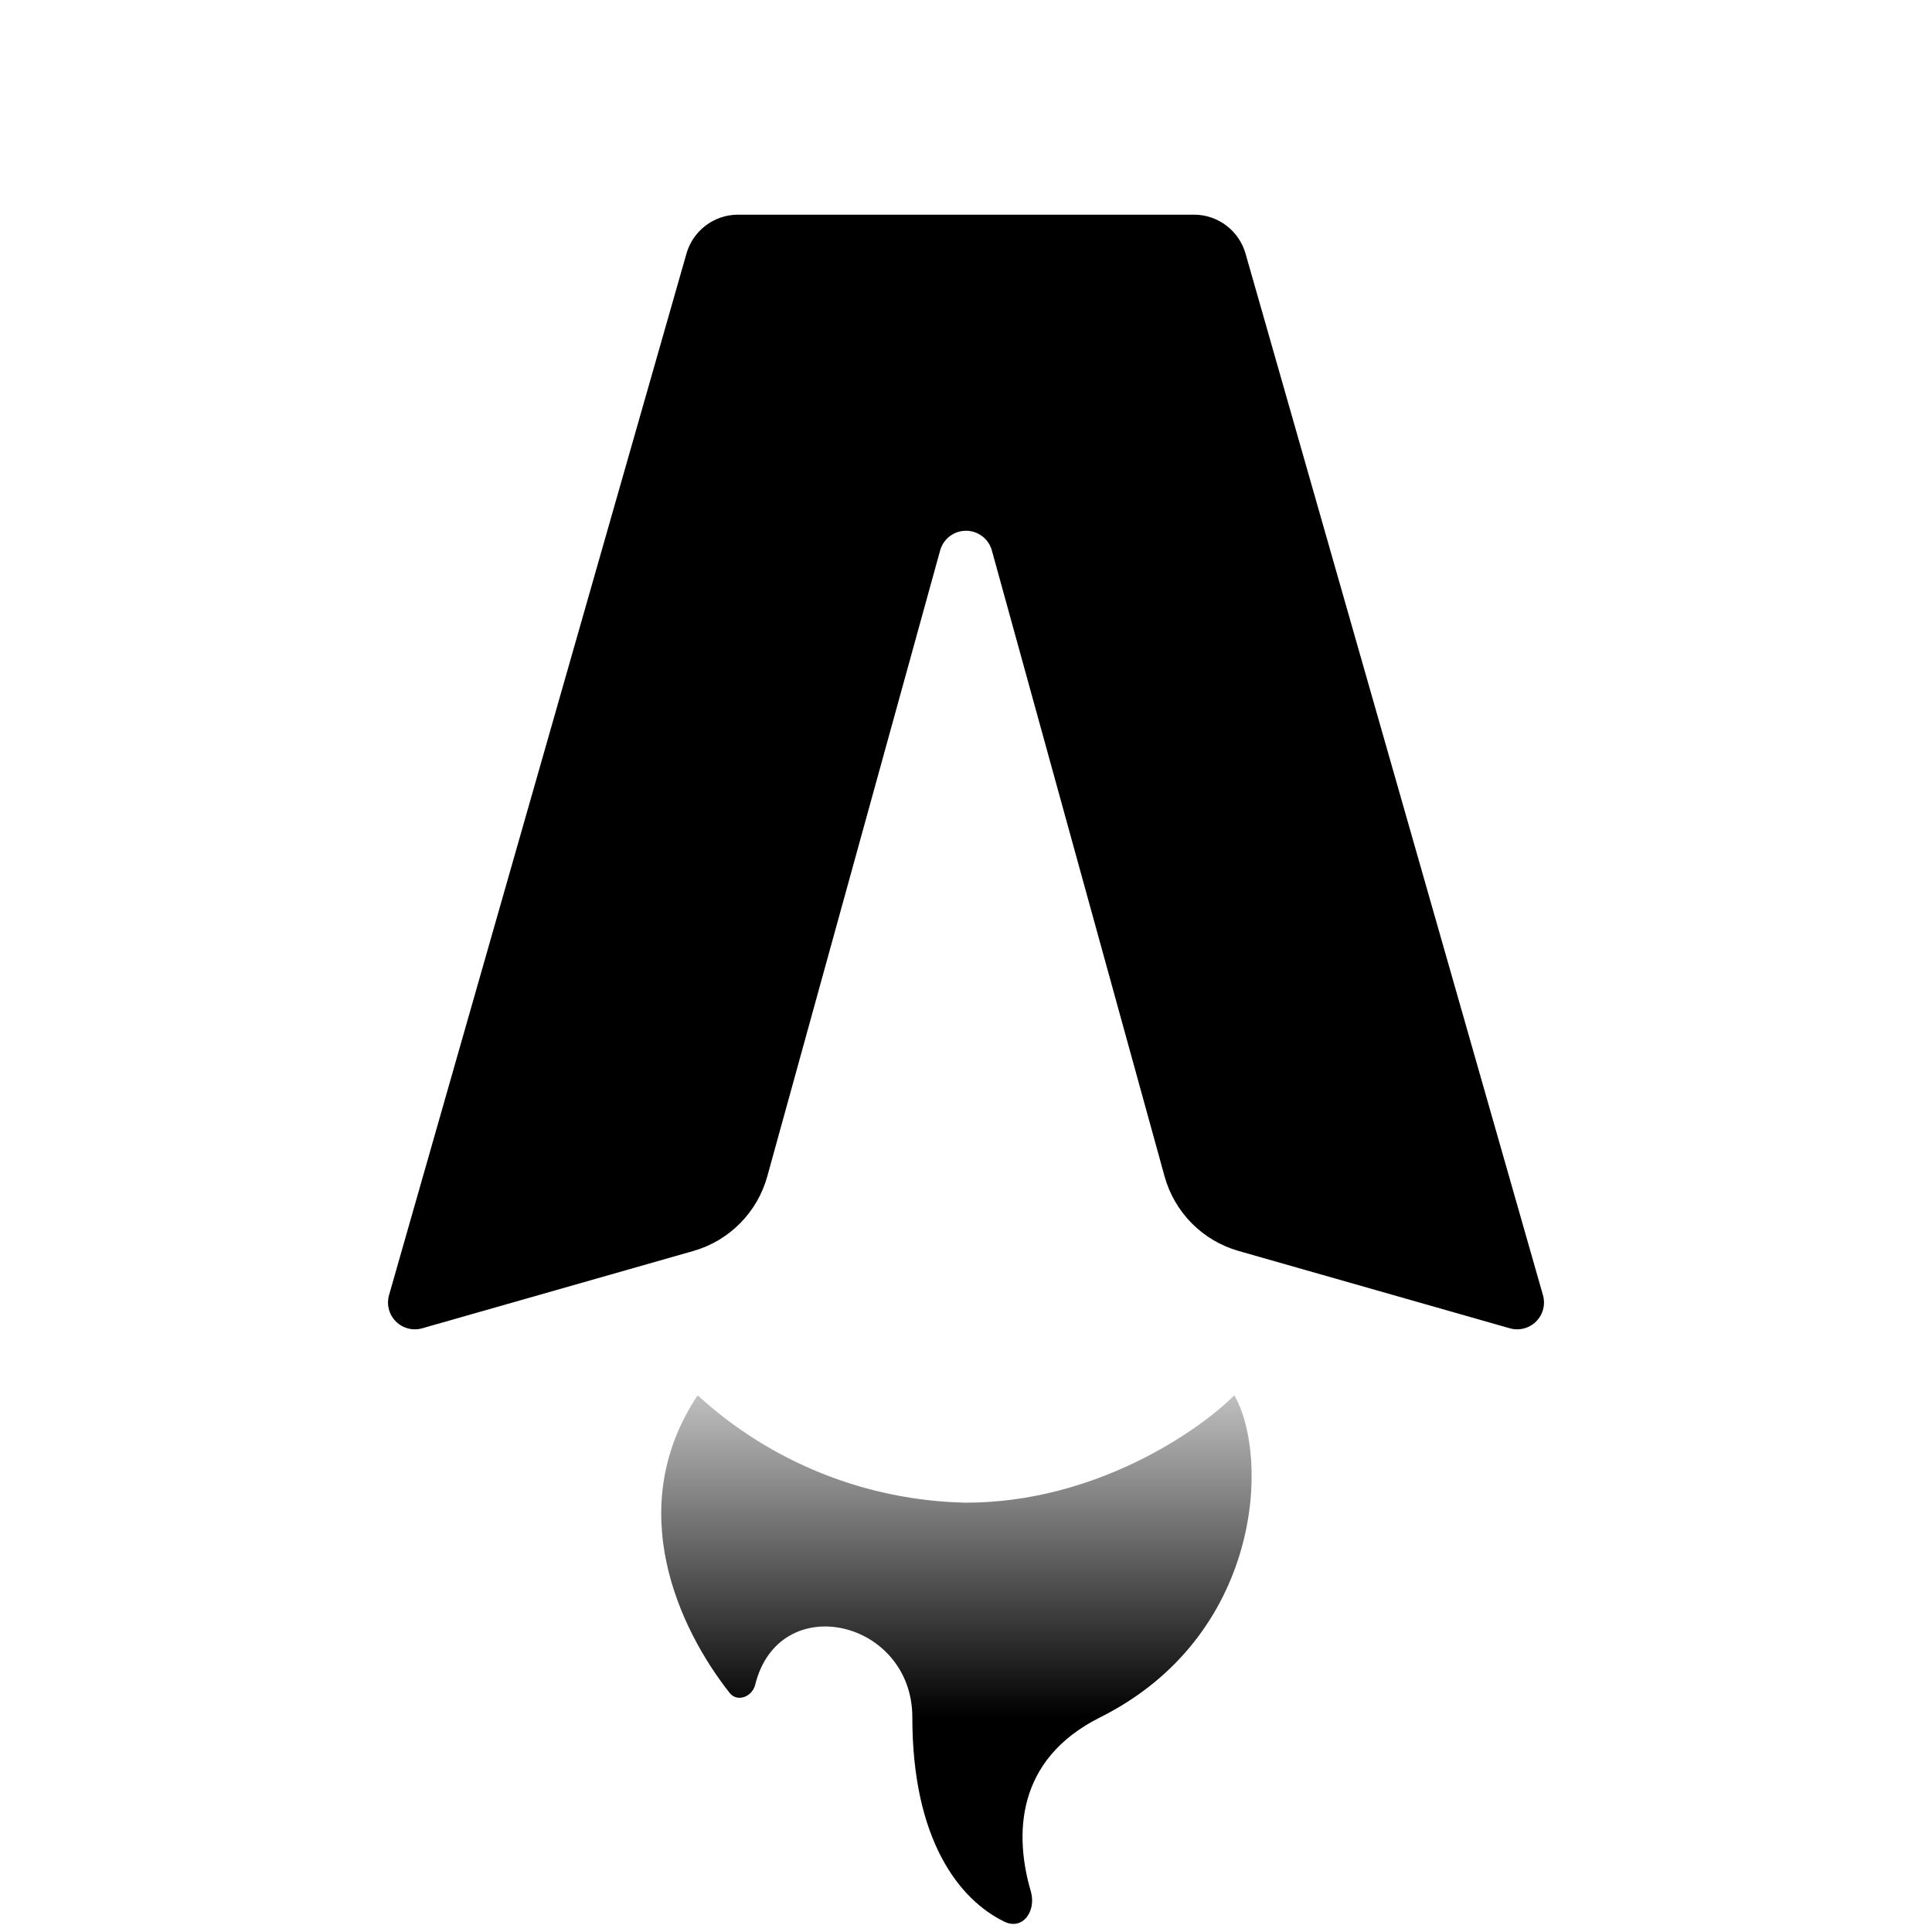
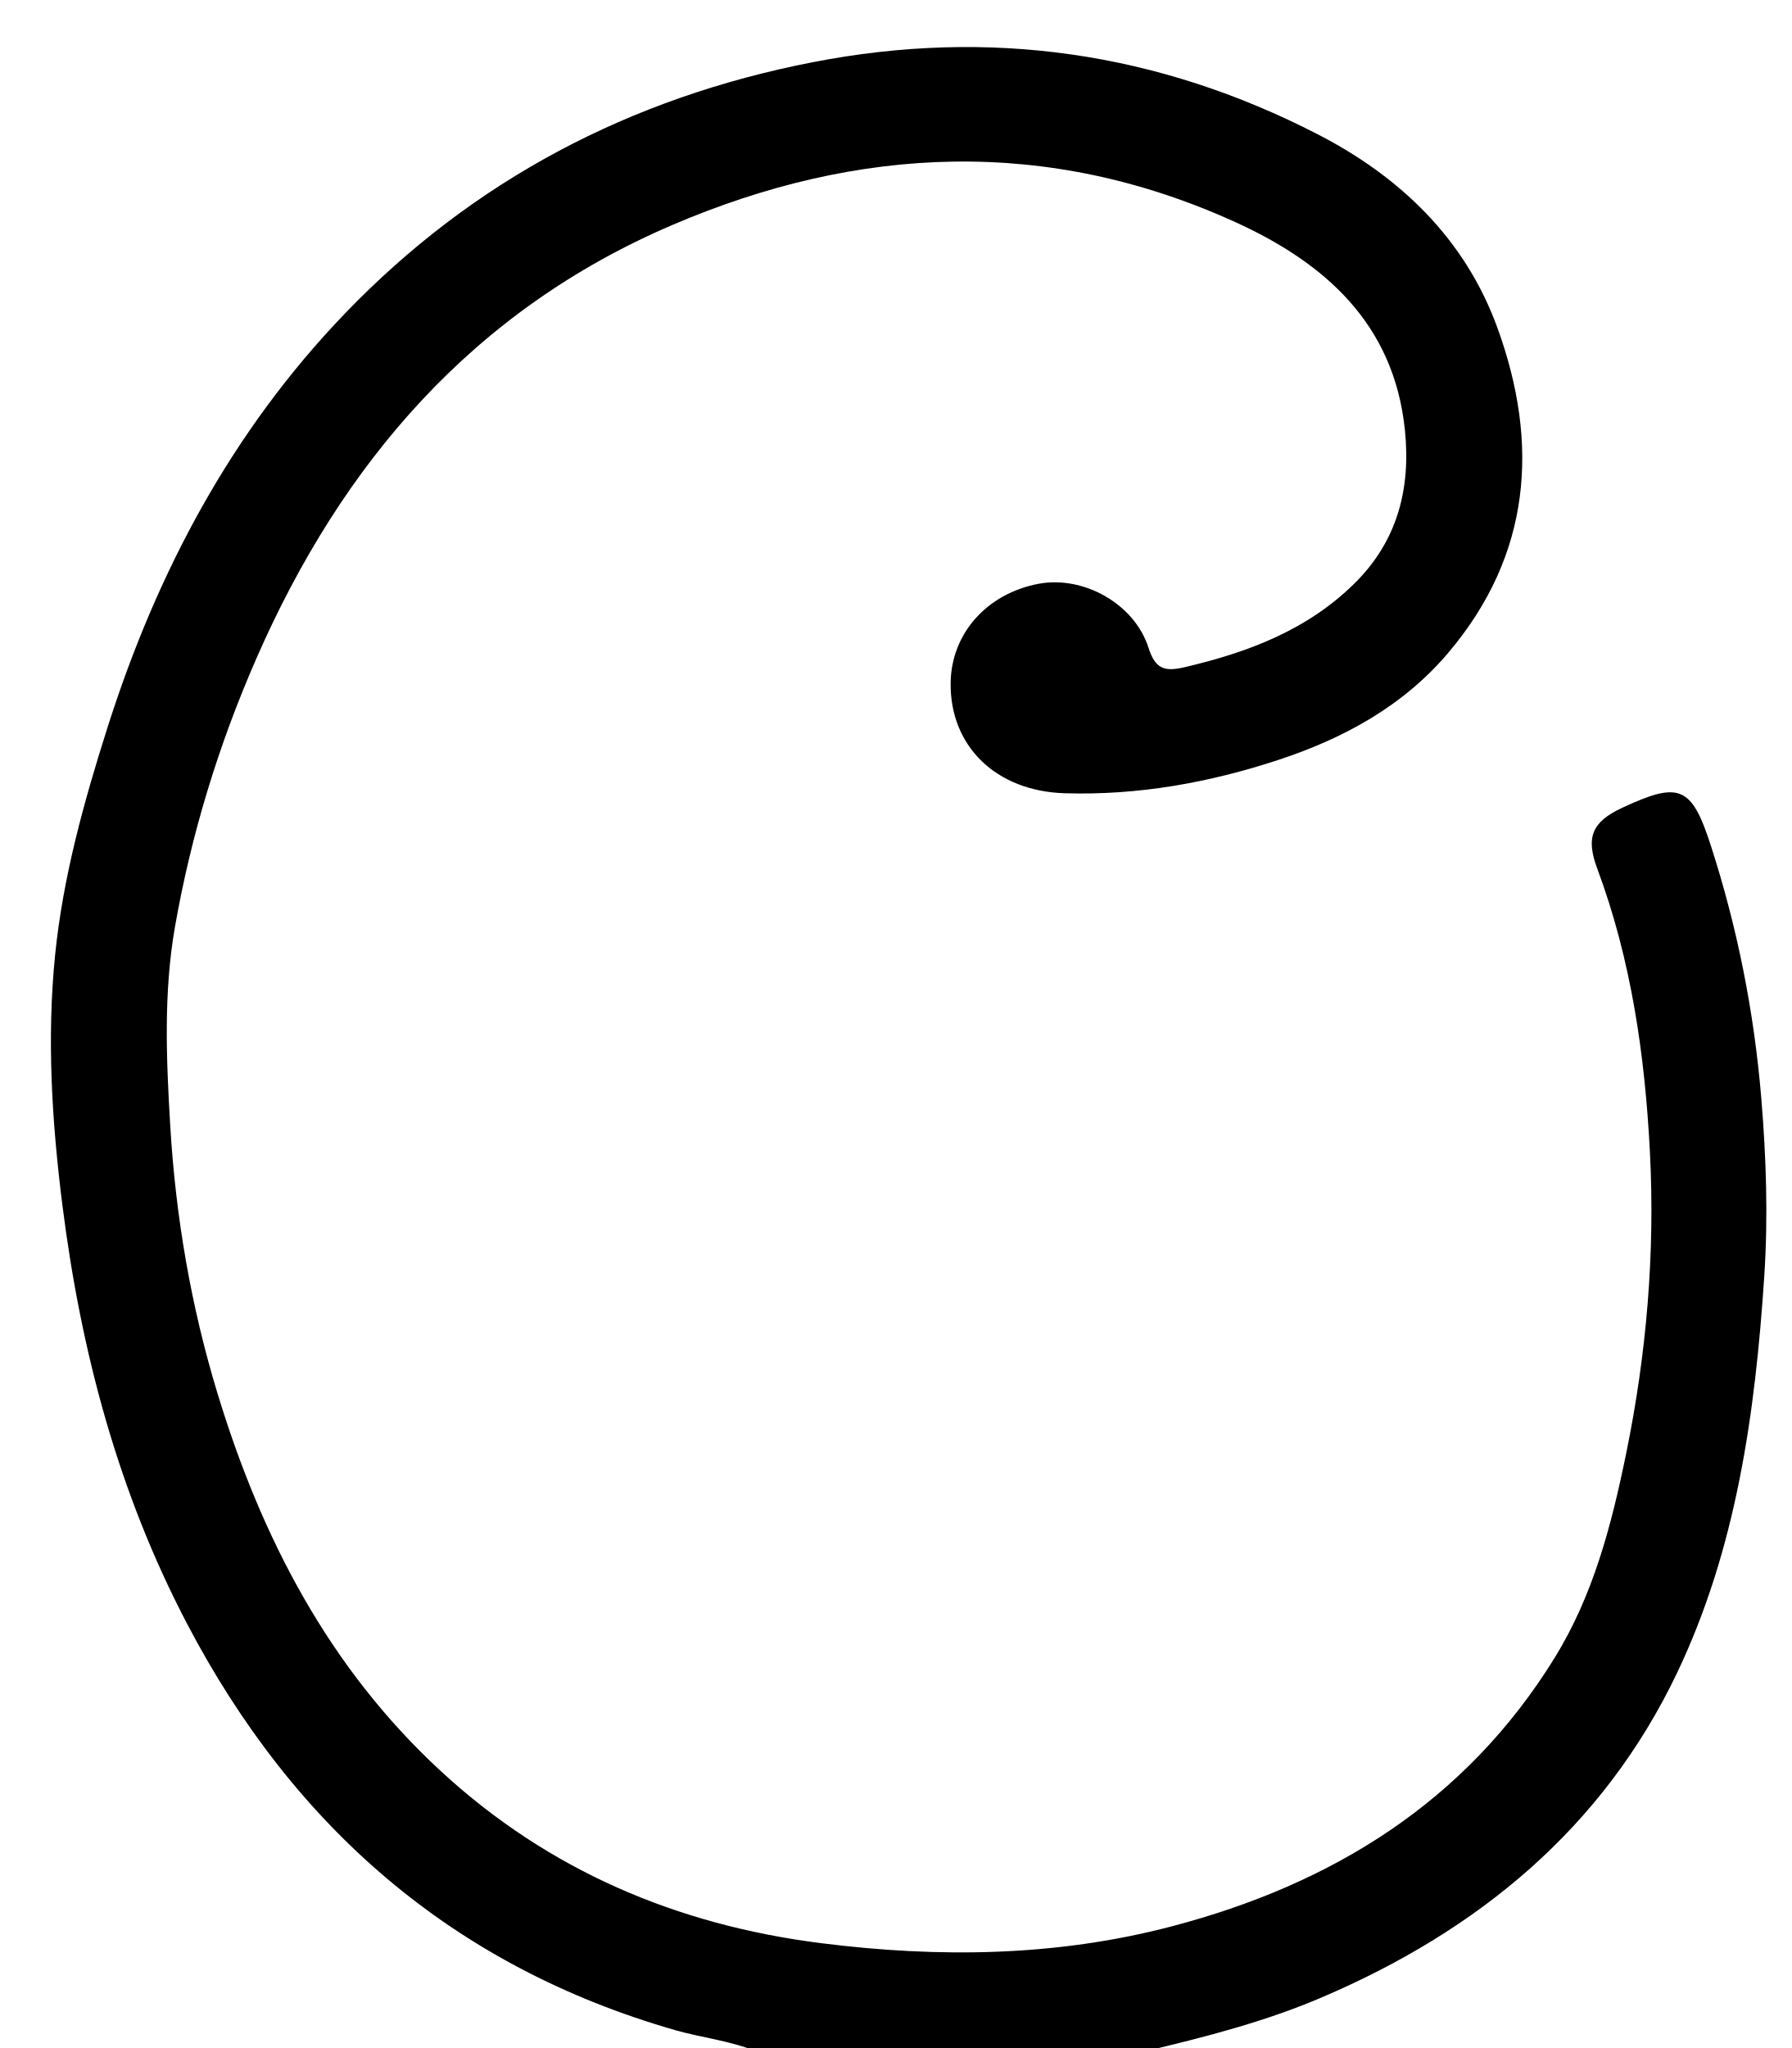
- <svg xmlns="http://www.w3.org/2000/svg" fill="none" viewBox="0 0 36 36">
-   <path fill="#000" d="M22.25 4h-8.5a1 1 0 0 0-.96.73l-5.54 19.4a.5.5 0 0 0 .62.62l5.05-1.44a2 2 0 0 0 1.38-1.4l3.22-11.66a.5.5 0 0 1 .96 0l3.22 11.67a2 2 0 0 0 1.38 1.39l5.05 1.44a.5.5 0 0 0 .62-.62l-5.54-19.4a1 1 0 0 0-.96-.73Z" />
-   <path fill="url(#gradient)" d="M18 28a7.63 7.63 0 0 1-5-2c-1.4 2.1-.35 4.35.6 5.55.14.17.41.07.47-.15.44-1.8 2.93-1.22 2.93.6 0 2.28.87 3.4 1.72 3.81.34.16.59-.2.49-.56-.31-1.05-.29-2.46 1.29-3.25 3-1.5 3.17-4.83 2.5-6-.67.67-2.6 2-5 2Z" />
-   <defs>
-     <linearGradient id="gradient" x1="16" x2="16" y1="32" y2="24" gradientUnits="userSpaceOnUse">
-       <stop stop-color="#000" />
-       <stop offset="1" stop-color="#000" stop-opacity="0" />
-     </linearGradient>
-   </defs>
-   <style>
-     @media (prefers-color-scheme:dark){:root{filter:invert(100%)}}
-   </style>
+ <svg xmlns="http://www.w3.org/2000/svg" version="1.1" id="Layer_1" x="0px" y="0px" width="100%" viewBox="0 0 448 512" enable-background="new 0 0 448 512" xml:space="preserve">
+   <path fill="#000000" opacity="1" stroke="none" d=" M189.469,513   C182.583,510.119 175.559,509.465 168.87,507.546   C113.28,491.598 73.453,456.745 46.85,406.077   C29.622,373.263 20.245,338.026 15.619,301.42   C12.983,280.564 11.661,259.633 13.789,238.66   C15.761,219.217 20.978,200.445 26.874,181.897   C39.198,143.128 57.877,107.874 86.268,78.362   C118.432,44.926 157.632,24.445 203.147,15.567   C247.456,6.925 289.613,13.025 329.563,33.604   C350.158,44.213 366.379,59.762 374.442,81.958   C384.984,110.981 382.866,138.668 362.227,163.108   C350.947,176.465 336.051,184.592 319.656,189.981   C302.31,195.682 284.539,198.884 266.17,198.309   C249.117,197.775 237.486,186.586 237.717,170.663   C237.895,158.367 246.784,148.382 259.72,145.946   C270.847,143.852 283.673,150.878 287.205,161.975   C288.937,167.414 291.376,167.933 296.253,166.793   C312.057,163.099 326.85,157.537 338.677,145.88   C349.461,135.251 352.819,122.144 351.303,107.473   C348.558,80.899 331.241,65.692 308.927,55.539   C262.05,34.21 214.785,36.266 168.092,56.258   C118.27,77.59 85.541,115.711 64.14,164.545   C54.677,186.139 47.808,208.557 43.749,231.725   C40.864,248.192 41.589,264.978 42.58,281.574   C43.929,304.176 47.74,326.464 54.341,348.195   C65.316,384.324 82.221,417.004 110.377,442.916   C137.241,467.639 169.242,481.229 205.285,485.787   C234.775,489.517 264.139,489.16 292.996,481.588   C333.078,471.069 366.433,450.551 388.722,414.501   C398.423,398.812 402.971,381.255 406.623,363.428   C411.724,338.533 413.886,313.339 412.573,287.986   C411.324,263.849 407.92,239.999 399.404,217.154   C396.48,209.31 398.086,205.471 405.628,201.956   C419.875,195.316 422.961,196.431 427.767,211.27   C434.445,231.892 438.64,253.024 440.434,274.68   C441.661,289.487 442.143,304.298 441.167,319.068   C438.908,353.237 434.225,387.147 419.302,418.35   C400.777,457.084 369.547,482.678 330.509,499.354   C316.366,505.395 301.57,509.21 286.324,512.821   C253.979,513 221.958,513 189.469,513  z" />
</svg>
